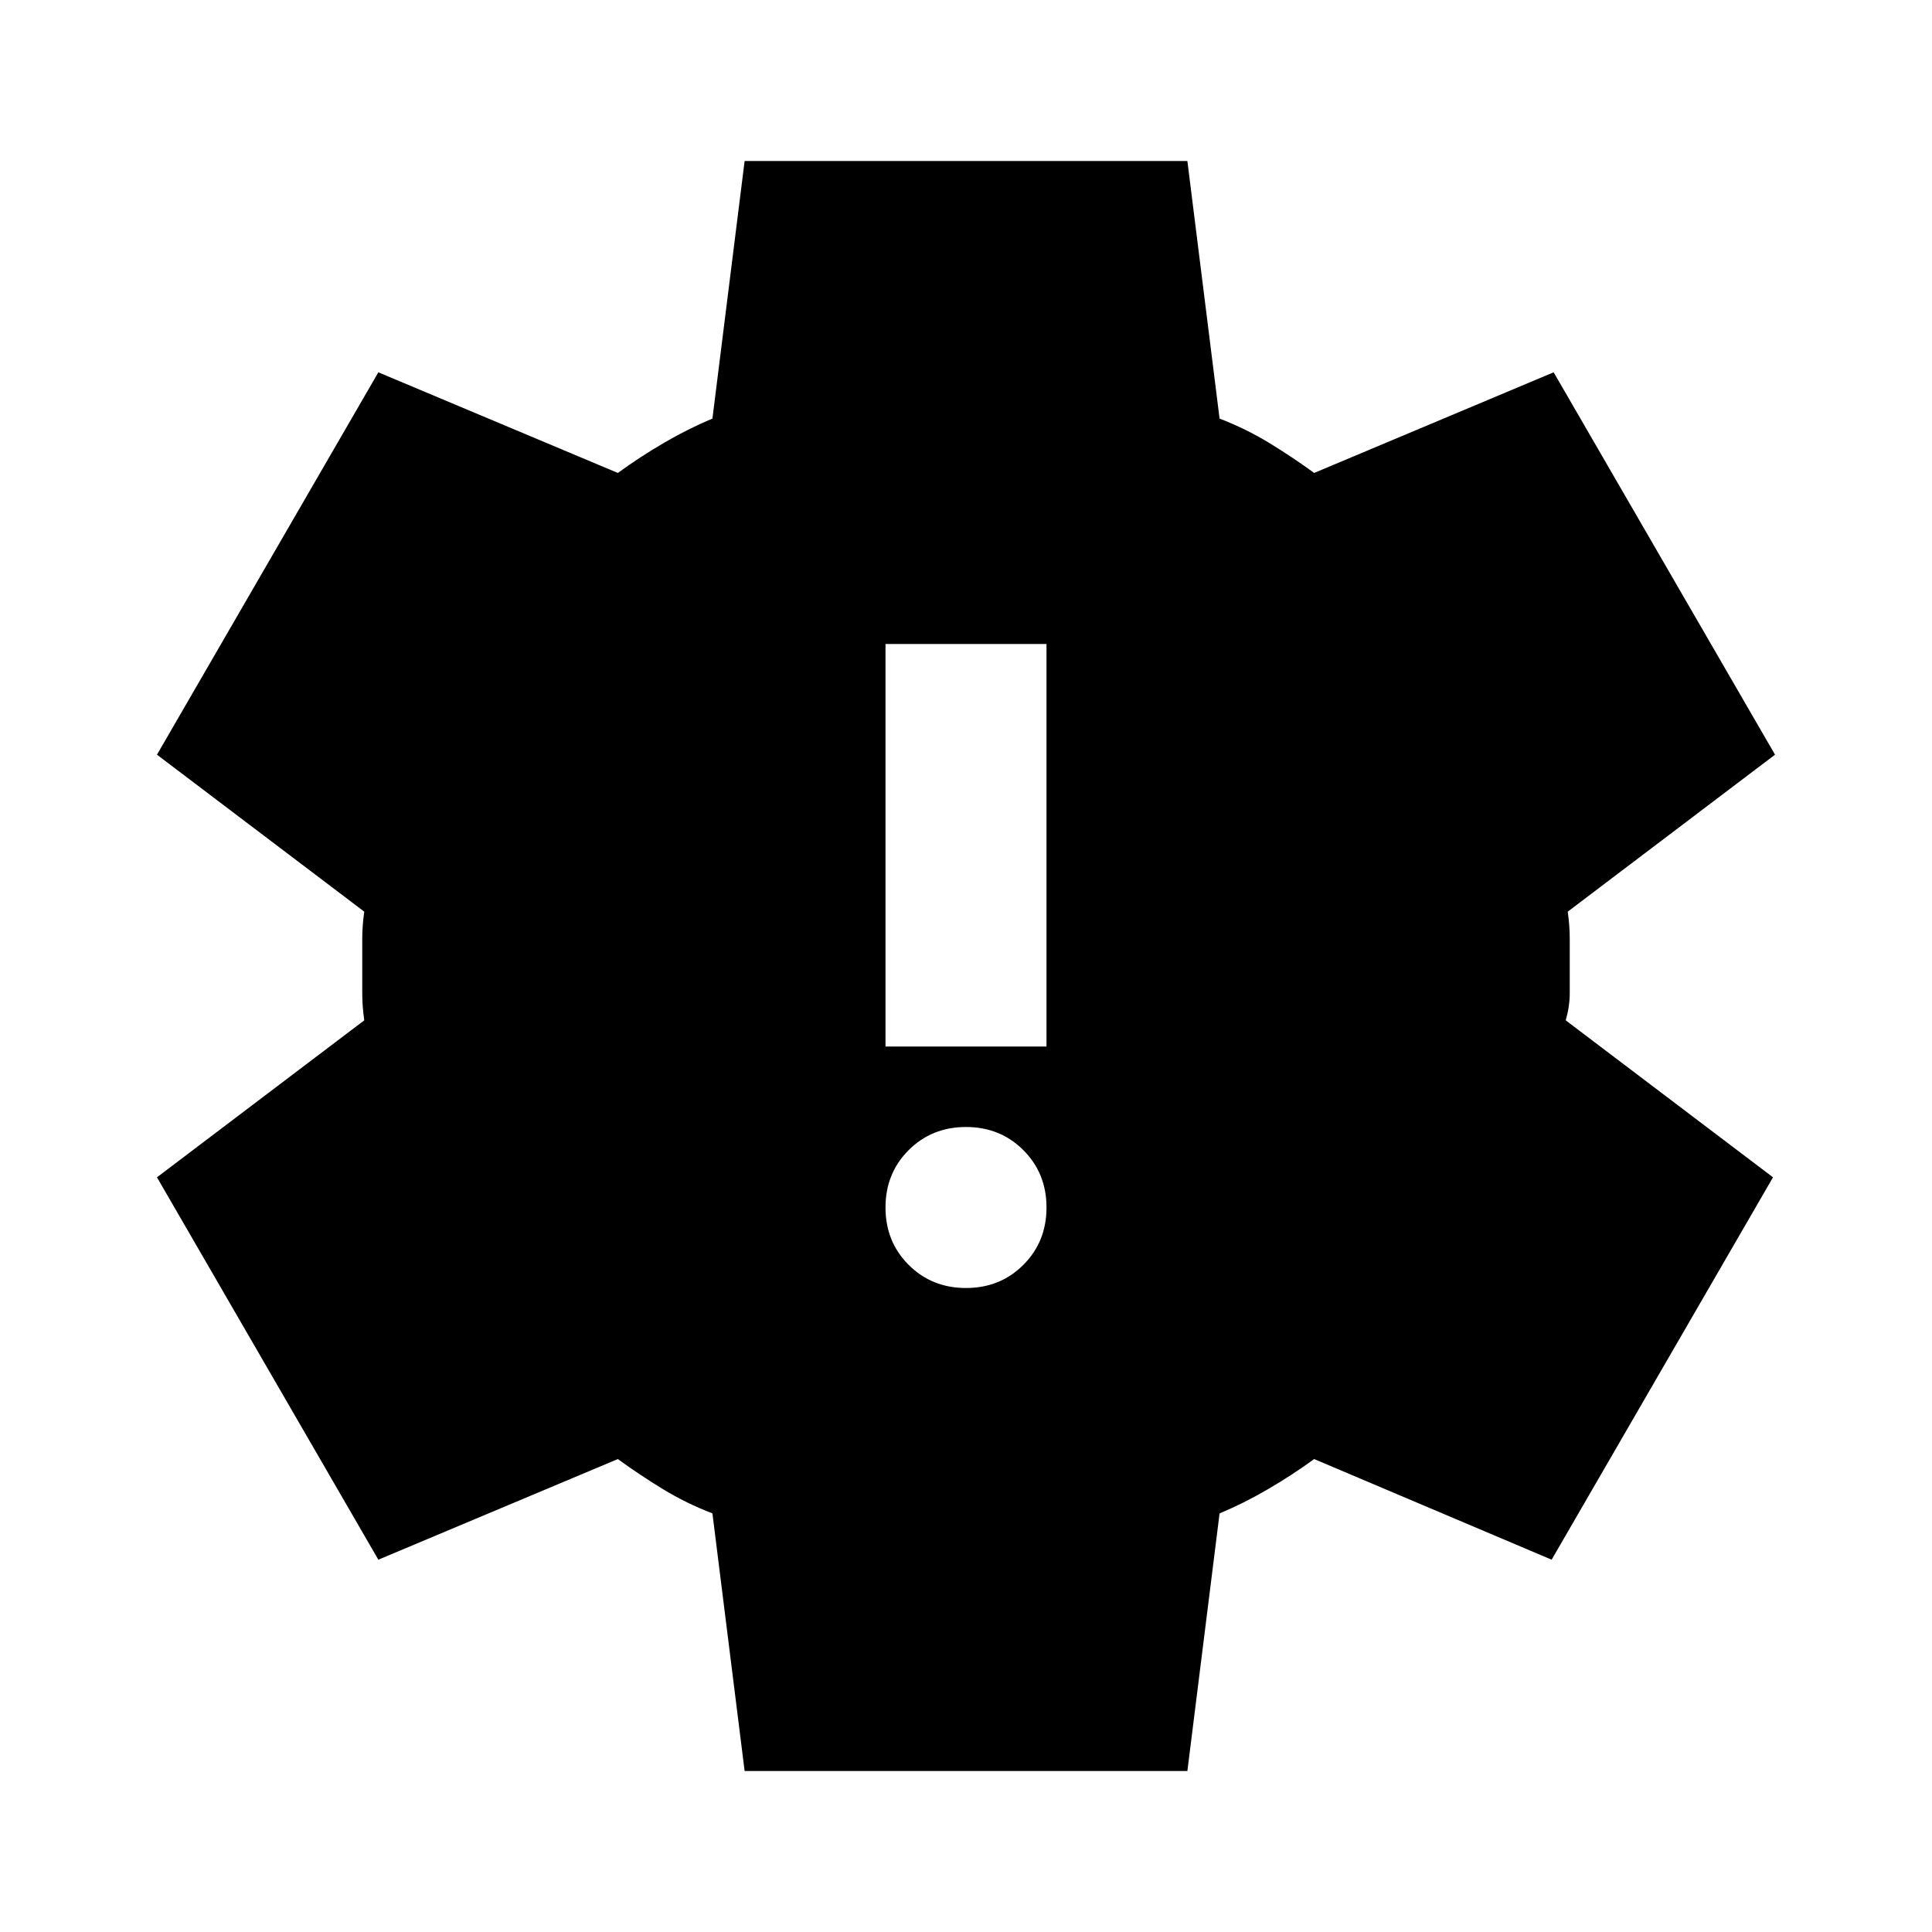
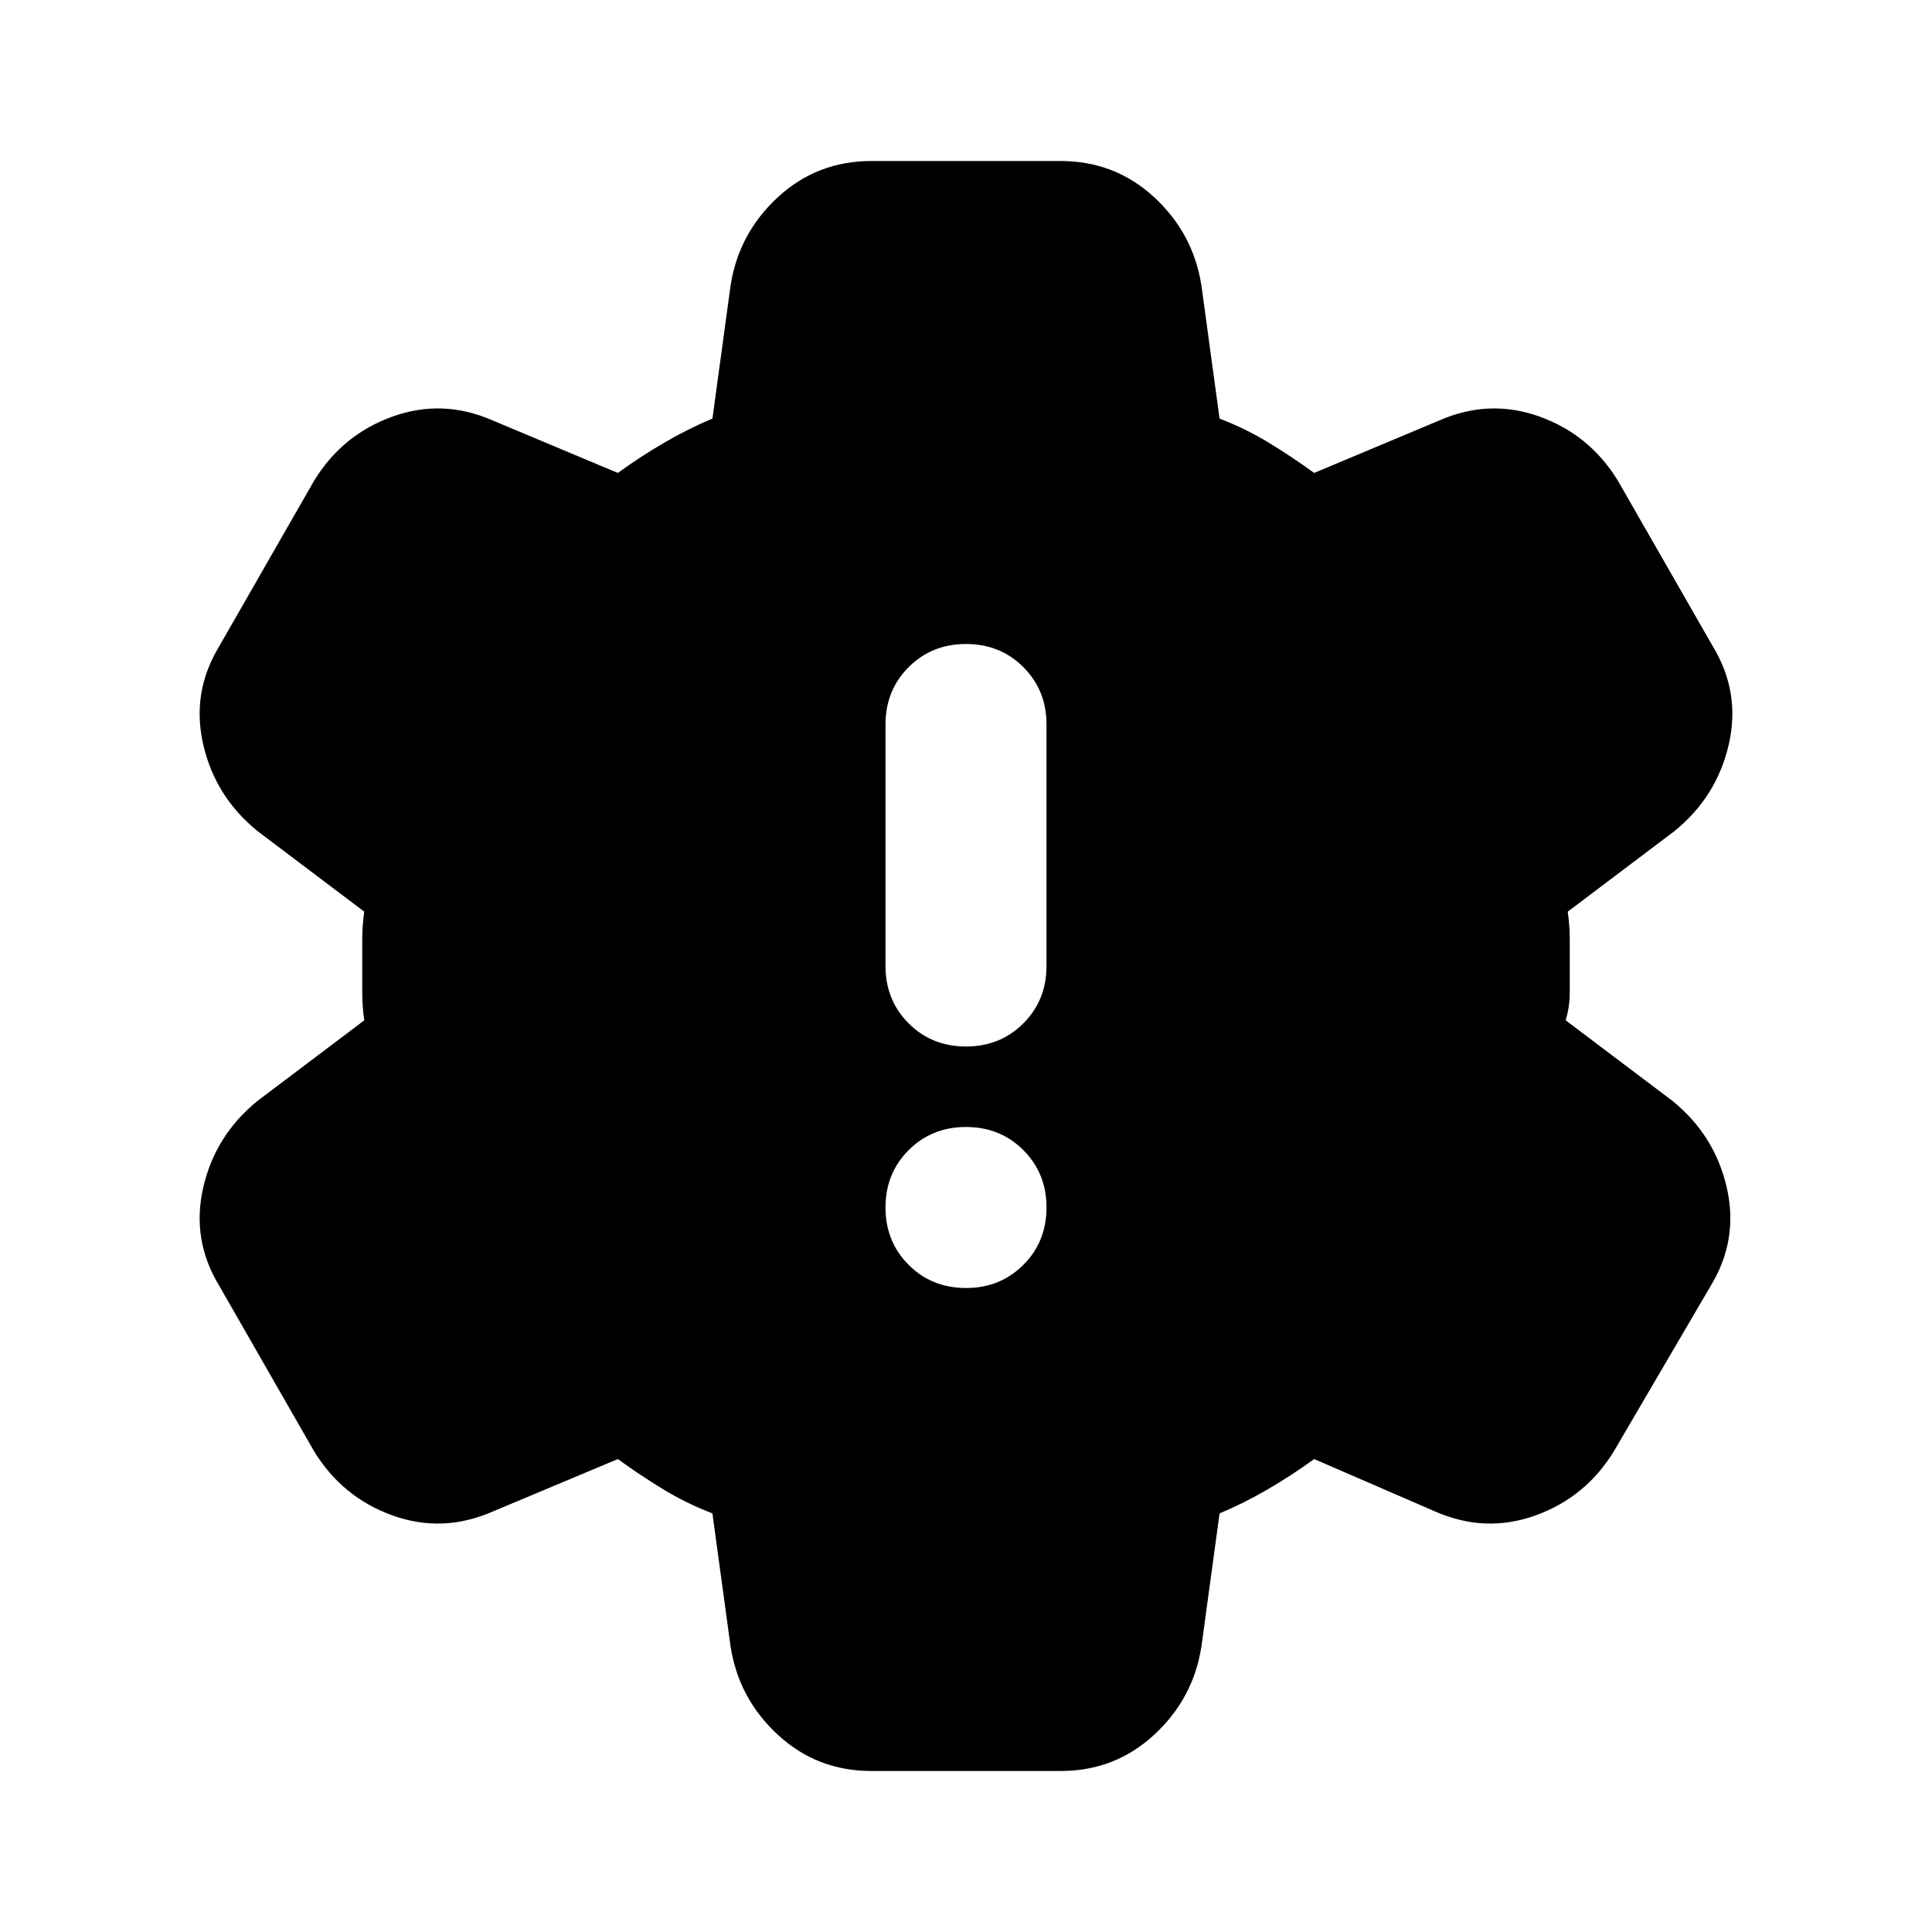
<svg xmlns="http://www.w3.org/2000/svg" viewBox="0 -960 960 960" fill="currentColor">
-   <path d="m370-80-16-128q-13-5-24.5-12T307-235l-119 50L78-375l103-78q-1-7-1-13.5v-27q0-6.5 1-13.5L78-585l110-190 119 50q11-8 23-15t24-12l16-128h220l16 128q13 5 24.5 12t22.5 15l119-50 110 190-103 78q1 7 1 13.5v27q0 6.5-2 13.5l103 78-110 190-118-50q-11 8-23 15t-24 12L590-80H370Zm138.5-251.5Q520-343 520-360t-11.5-28.5Q497-400 480-400t-28.5 11.5Q440-377 440-360t11.5 28.5Q463-320 480-320t28.5-11.5ZM440-440h80v-200h-80v200Z" />
+   <path d="M508.5-331.5Q520-343 520-360t-11.5-28.5Q497-400 480-400t-28.5 11.5Q440-377 440-360t11.5 28.5Q463-320 480-320t28.5-11.5Zm0-120Q520-463 520-480v-120q0-17-11.5-28.5T480-640q-17 0-28.5 11.5T440-600v120q0 17 11.5 28.5T480-440q17 0 28.5-11.5ZM433-80q-27 0-46.5-18T363-142l-9-66q-13-5-24.5-12T307-235l-62 26q-25 11-50 2t-39-32l-47-82q-14-23-8-49t27-43l53-40q-1-7-1-13.5v-27q0-6.5 1-13.5l-53-40q-21-17-27-43t8-49l47-82q14-23 39-32t50 2l62 26q11-8 23-15t24-12l9-66q4-26 23.5-44t46.5-18h94q27 0 46.5 18t23.5 44l9 66q13 5 24.5 12t22.5 15l62-26q25-11 50-2t39 32l47 82q14 23 8 49t-27 43l-53 40q1 7 1 13.5v27q0 6.5-2 13.5l53 40q21 17 27 43t-8 49l-48 82q-14 23-39 32t-50-2l-60-26q-11 8-23 15t-24 12l-9 66q-4 26-23.5 44T527-80h-94Z" />
</svg>
